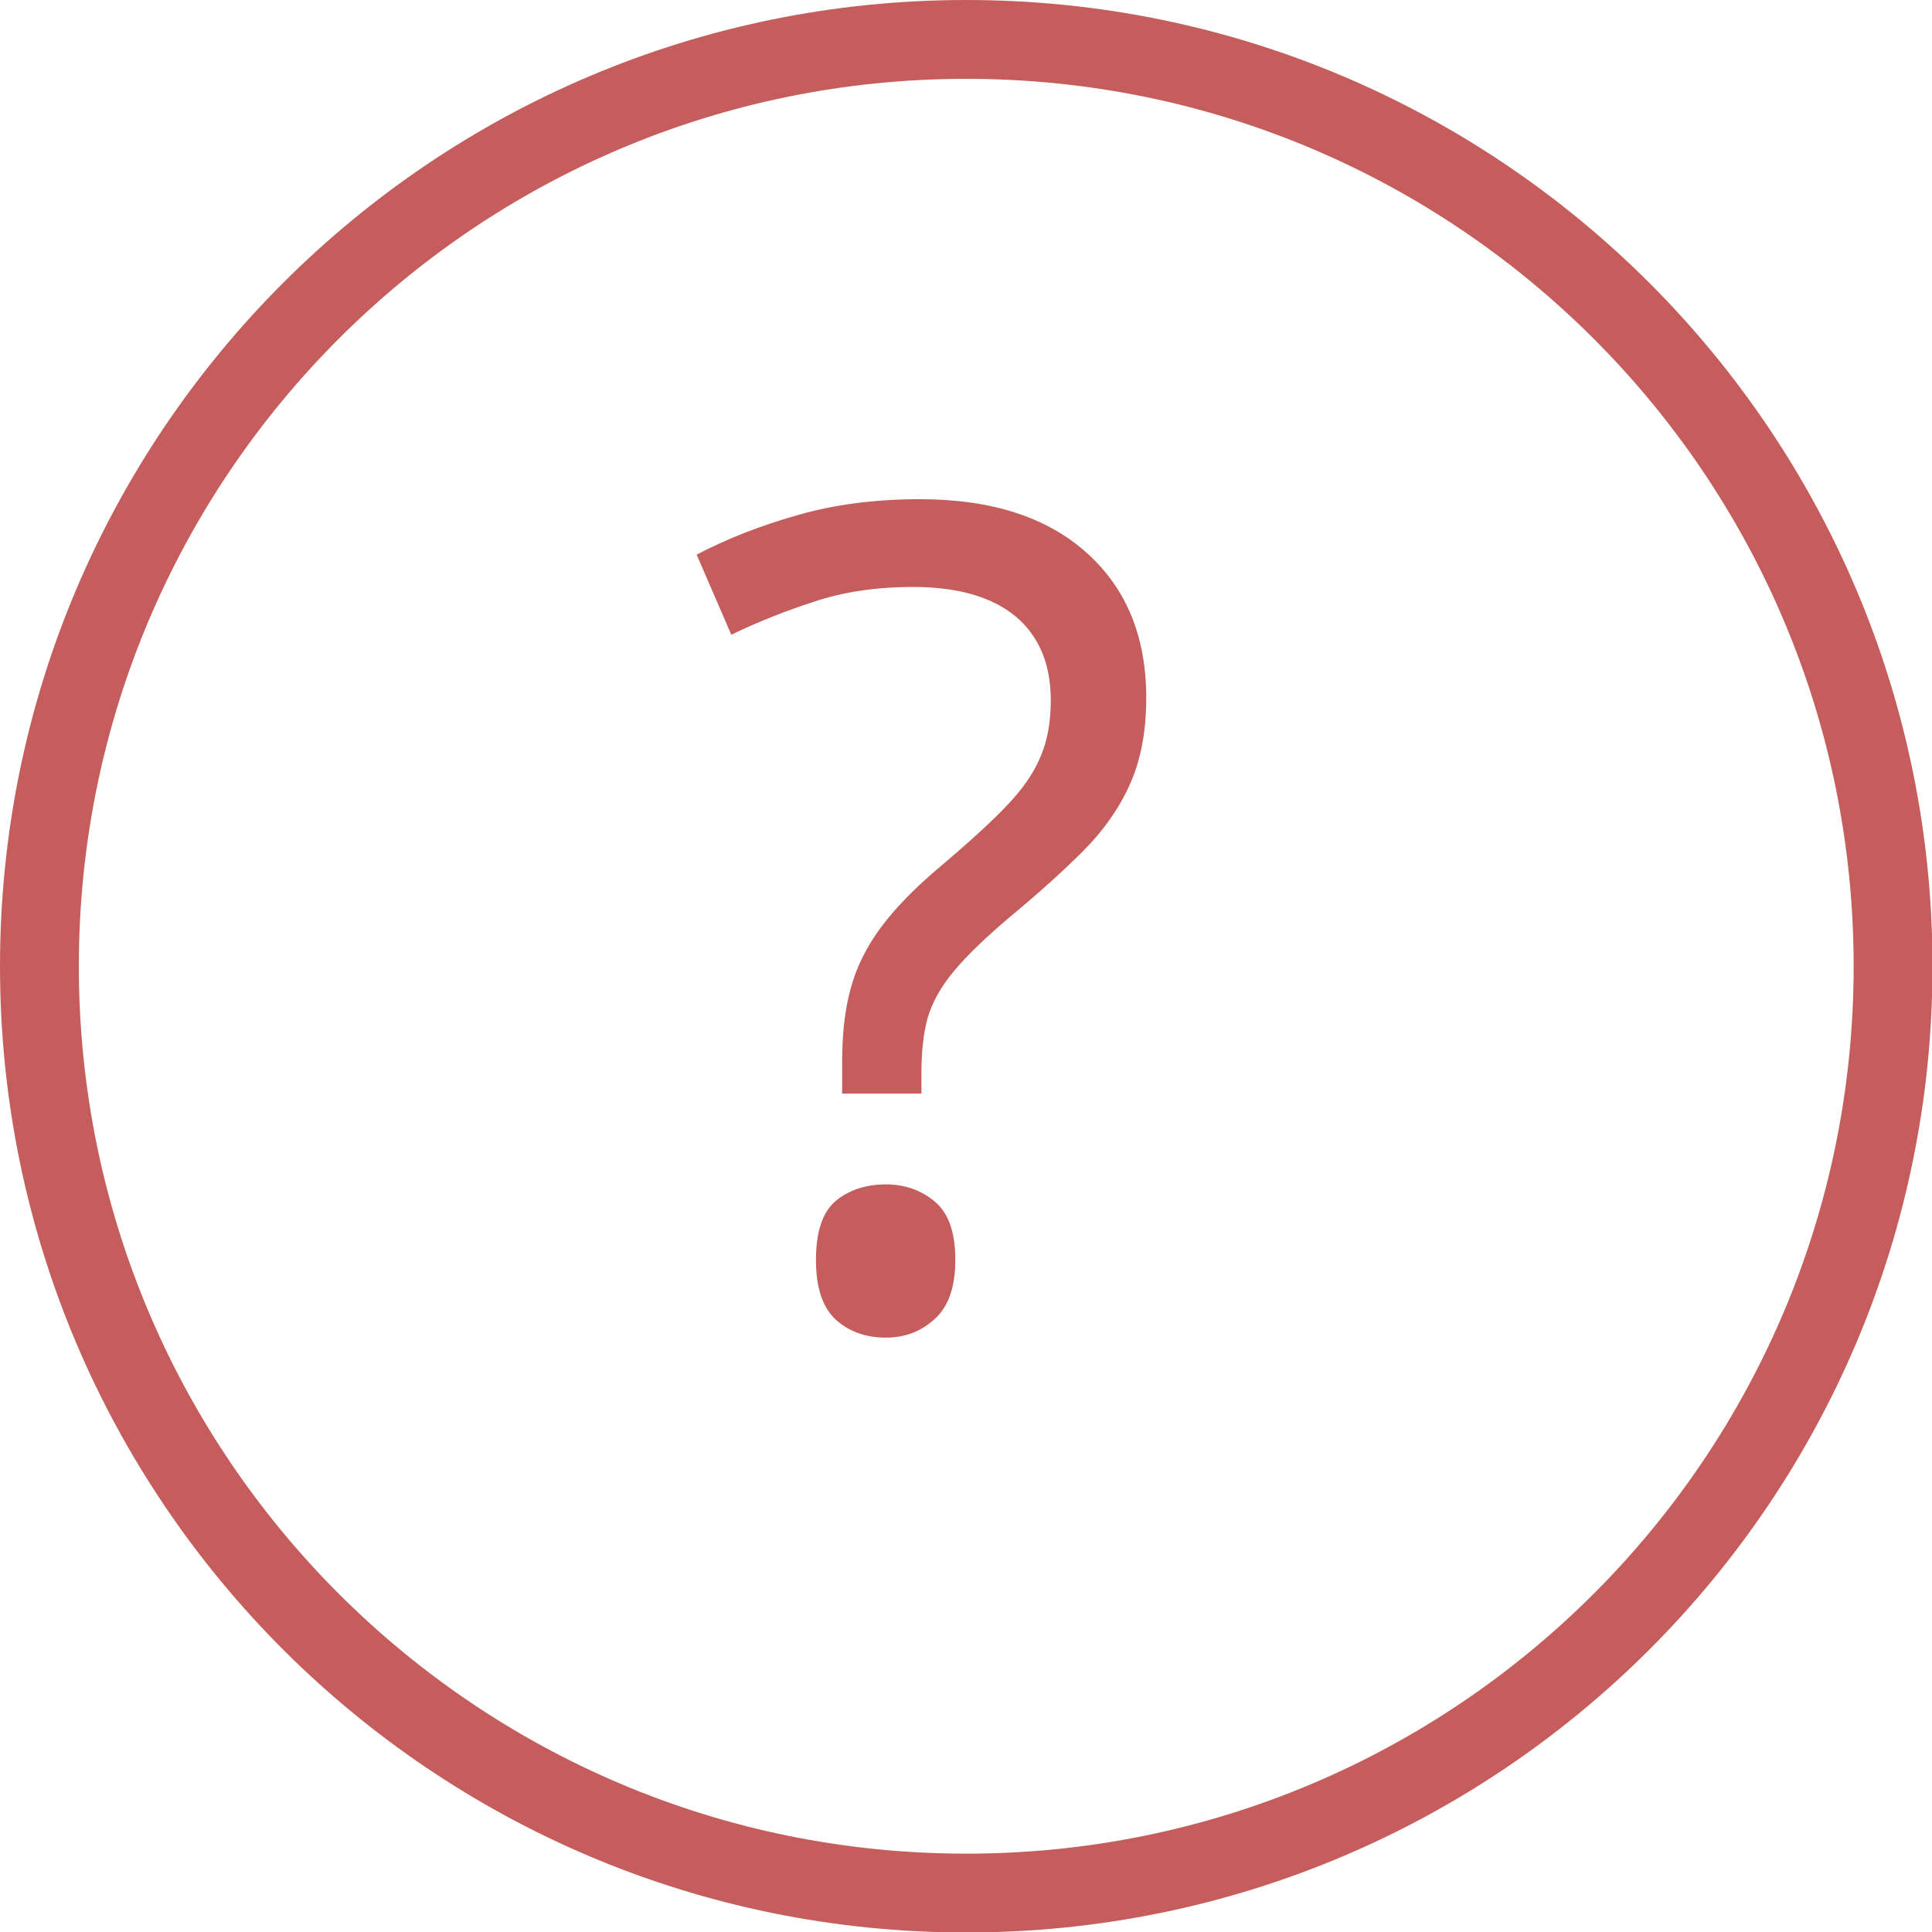
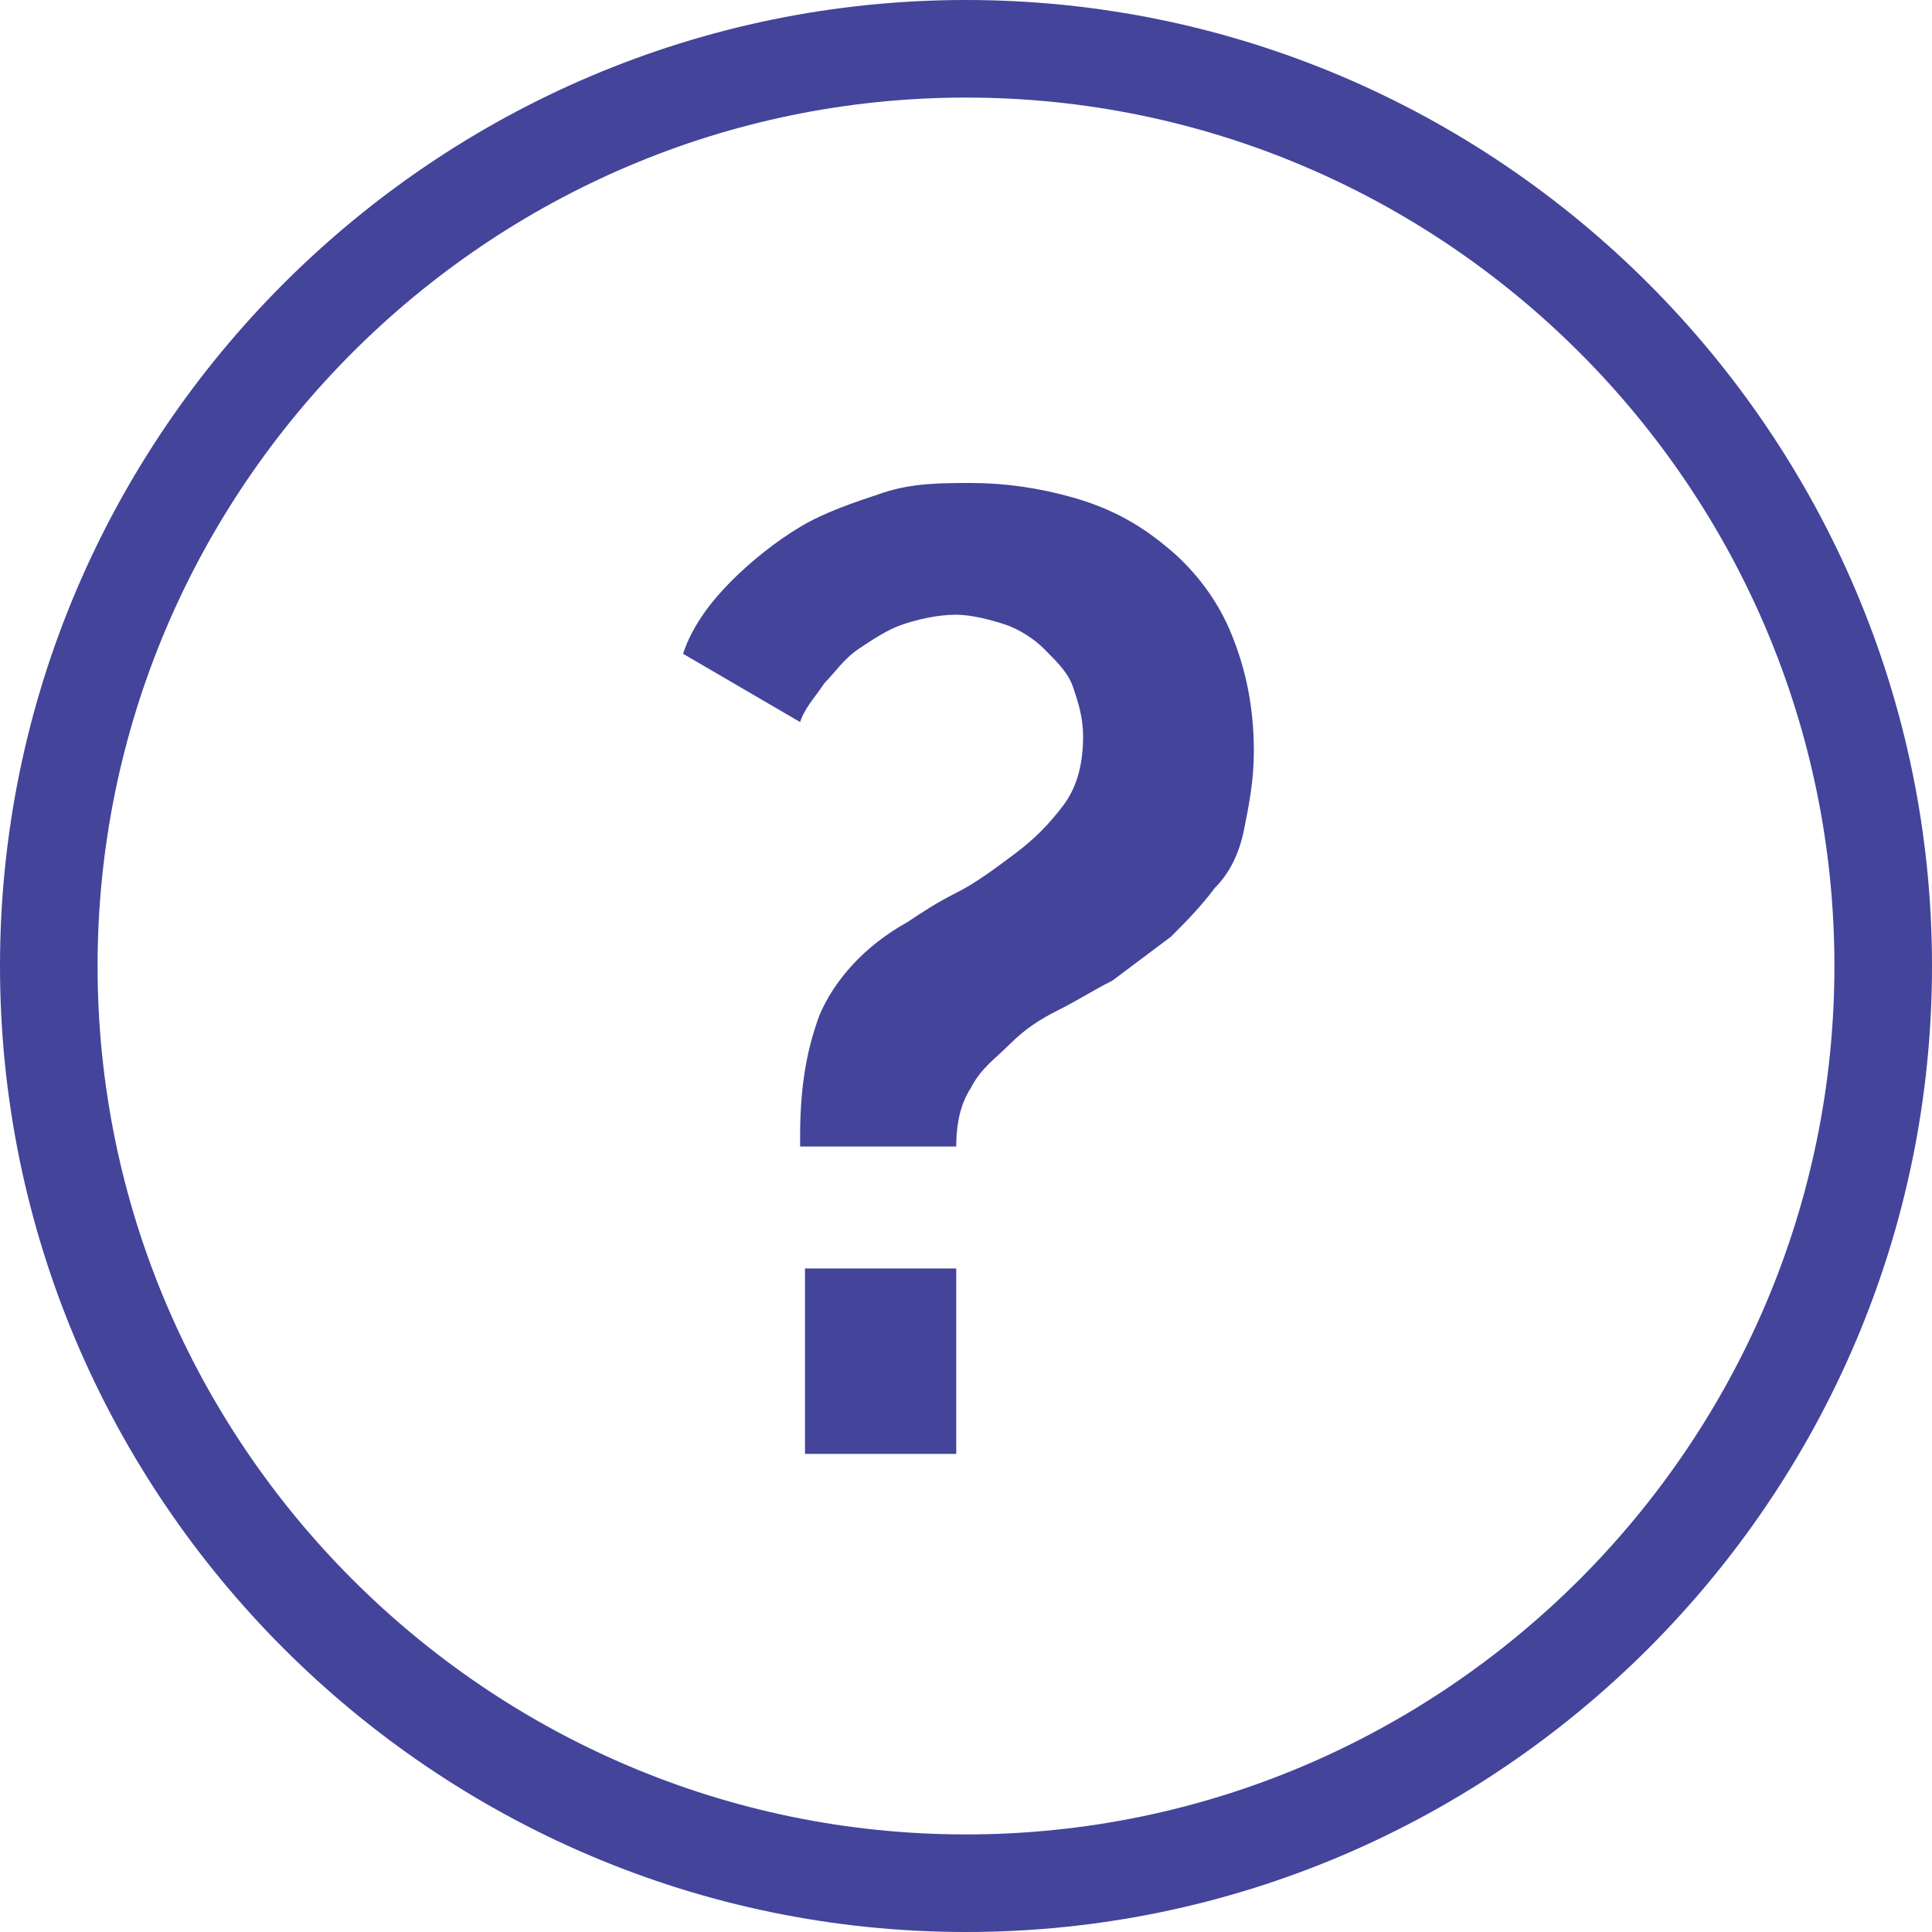
- <svg xmlns="http://www.w3.org/2000/svg" version="1.1" id="Livello_1" x="0px" y="0px" viewBox="0 0 39.21 39.21" style="enable-background:new 0 0 39.21 39.21;" xml:space="preserve">
+ <svg xmlns="http://www.w3.org/2000/svg" version="1.1" id="Livello_1" x="0px" y="0px" viewBox="0 0 39.6 39.6" style="enable-background:new 0 0 39.6 39.6;" xml:space="preserve">
  <style type="text/css">
- 	.st0{fill:none;stroke:#C55D5C;stroke-width:1.6;stroke-miterlimit:10;}
- 	.st1{fill:#C55D5C;}
- 	.st2{font-family:'Raleway-Bold';}
- 	.st3{font-size:23.04px;}
- 	.st4{letter-spacing:2;}
+ 	.st0{fill:#43449A;}
</style>
-   <circle class="st0" cx="19.61" cy="19.61" r="18.81" />
  <g>
-     <text transform="matrix(1 0 0 1 13.8569 26.8188)" class="st1 st2 st3 st4">?</text>
+     <g>
+       <path class="st0" d="M19.8,39.6C8.9,39.6,0,30.7,0,19.8C0,8.9,8.9,0,19.8,0s19.8,8.9,19.8,19.8C39.6,30.7,30.7,39.6,19.8,39.6z     M19.8,2C10,2,2,10,2,19.8c0,9.8,8,17.8,17.8,17.8c9.8,0,17.8-8,17.8-17.8C37.6,10,29.6,2,19.8,2z" />
+     </g>
+     <g>
+       <g>
+         <path class="st0" d="M16.4,23.3c0-0.9,0.1-1.7,0.4-2.5c0.3-0.7,0.9-1.4,1.8-1.9c0.3-0.2,0.6-0.4,1-0.6c0.4-0.2,0.8-0.5,1.2-0.8     c0.4-0.3,0.7-0.6,1-1c0.3-0.4,0.4-0.9,0.4-1.4c0-0.4-0.1-0.7-0.2-1c-0.1-0.3-0.3-0.5-0.6-0.8c-0.2-0.2-0.5-0.4-0.8-0.5     c-0.3-0.1-0.7-0.2-1-0.2c-0.4,0-0.8,0.1-1.1,0.2c-0.3,0.1-0.6,0.3-0.9,0.5c-0.3,0.2-0.5,0.5-0.7,0.7c-0.2,0.3-0.4,0.5-0.5,0.8     L14,13.4c0.2-0.6,0.6-1.1,1-1.5c0.4-0.4,0.9-0.8,1.4-1.1c0.5-0.3,1.1-0.5,1.7-0.7c0.6-0.2,1.2-0.2,1.8-0.2c0.7,0,1.4,0.1,2.1,0.3     s1.3,0.5,1.9,1c0.5,0.4,1,1,1.3,1.7c0.3,0.7,0.5,1.5,0.5,2.5c0,0.6-0.1,1.1-0.2,1.6c-0.1,0.5-0.3,0.9-0.6,1.2     c-0.3,0.4-0.6,0.7-0.9,1c-0.4,0.3-0.8,0.6-1.2,0.9c-0.4,0.2-0.7,0.4-1.1,0.6c-0.4,0.2-0.7,0.4-1,0.7c-0.3,0.3-0.6,0.5-0.8,0.9     c-0.2,0.3-0.3,0.7-0.3,1.2H16.4z M16.5,29.8V26h3.1v3.8H16.5z" />
+       </g>
+     </g>
  </g>
</svg>
